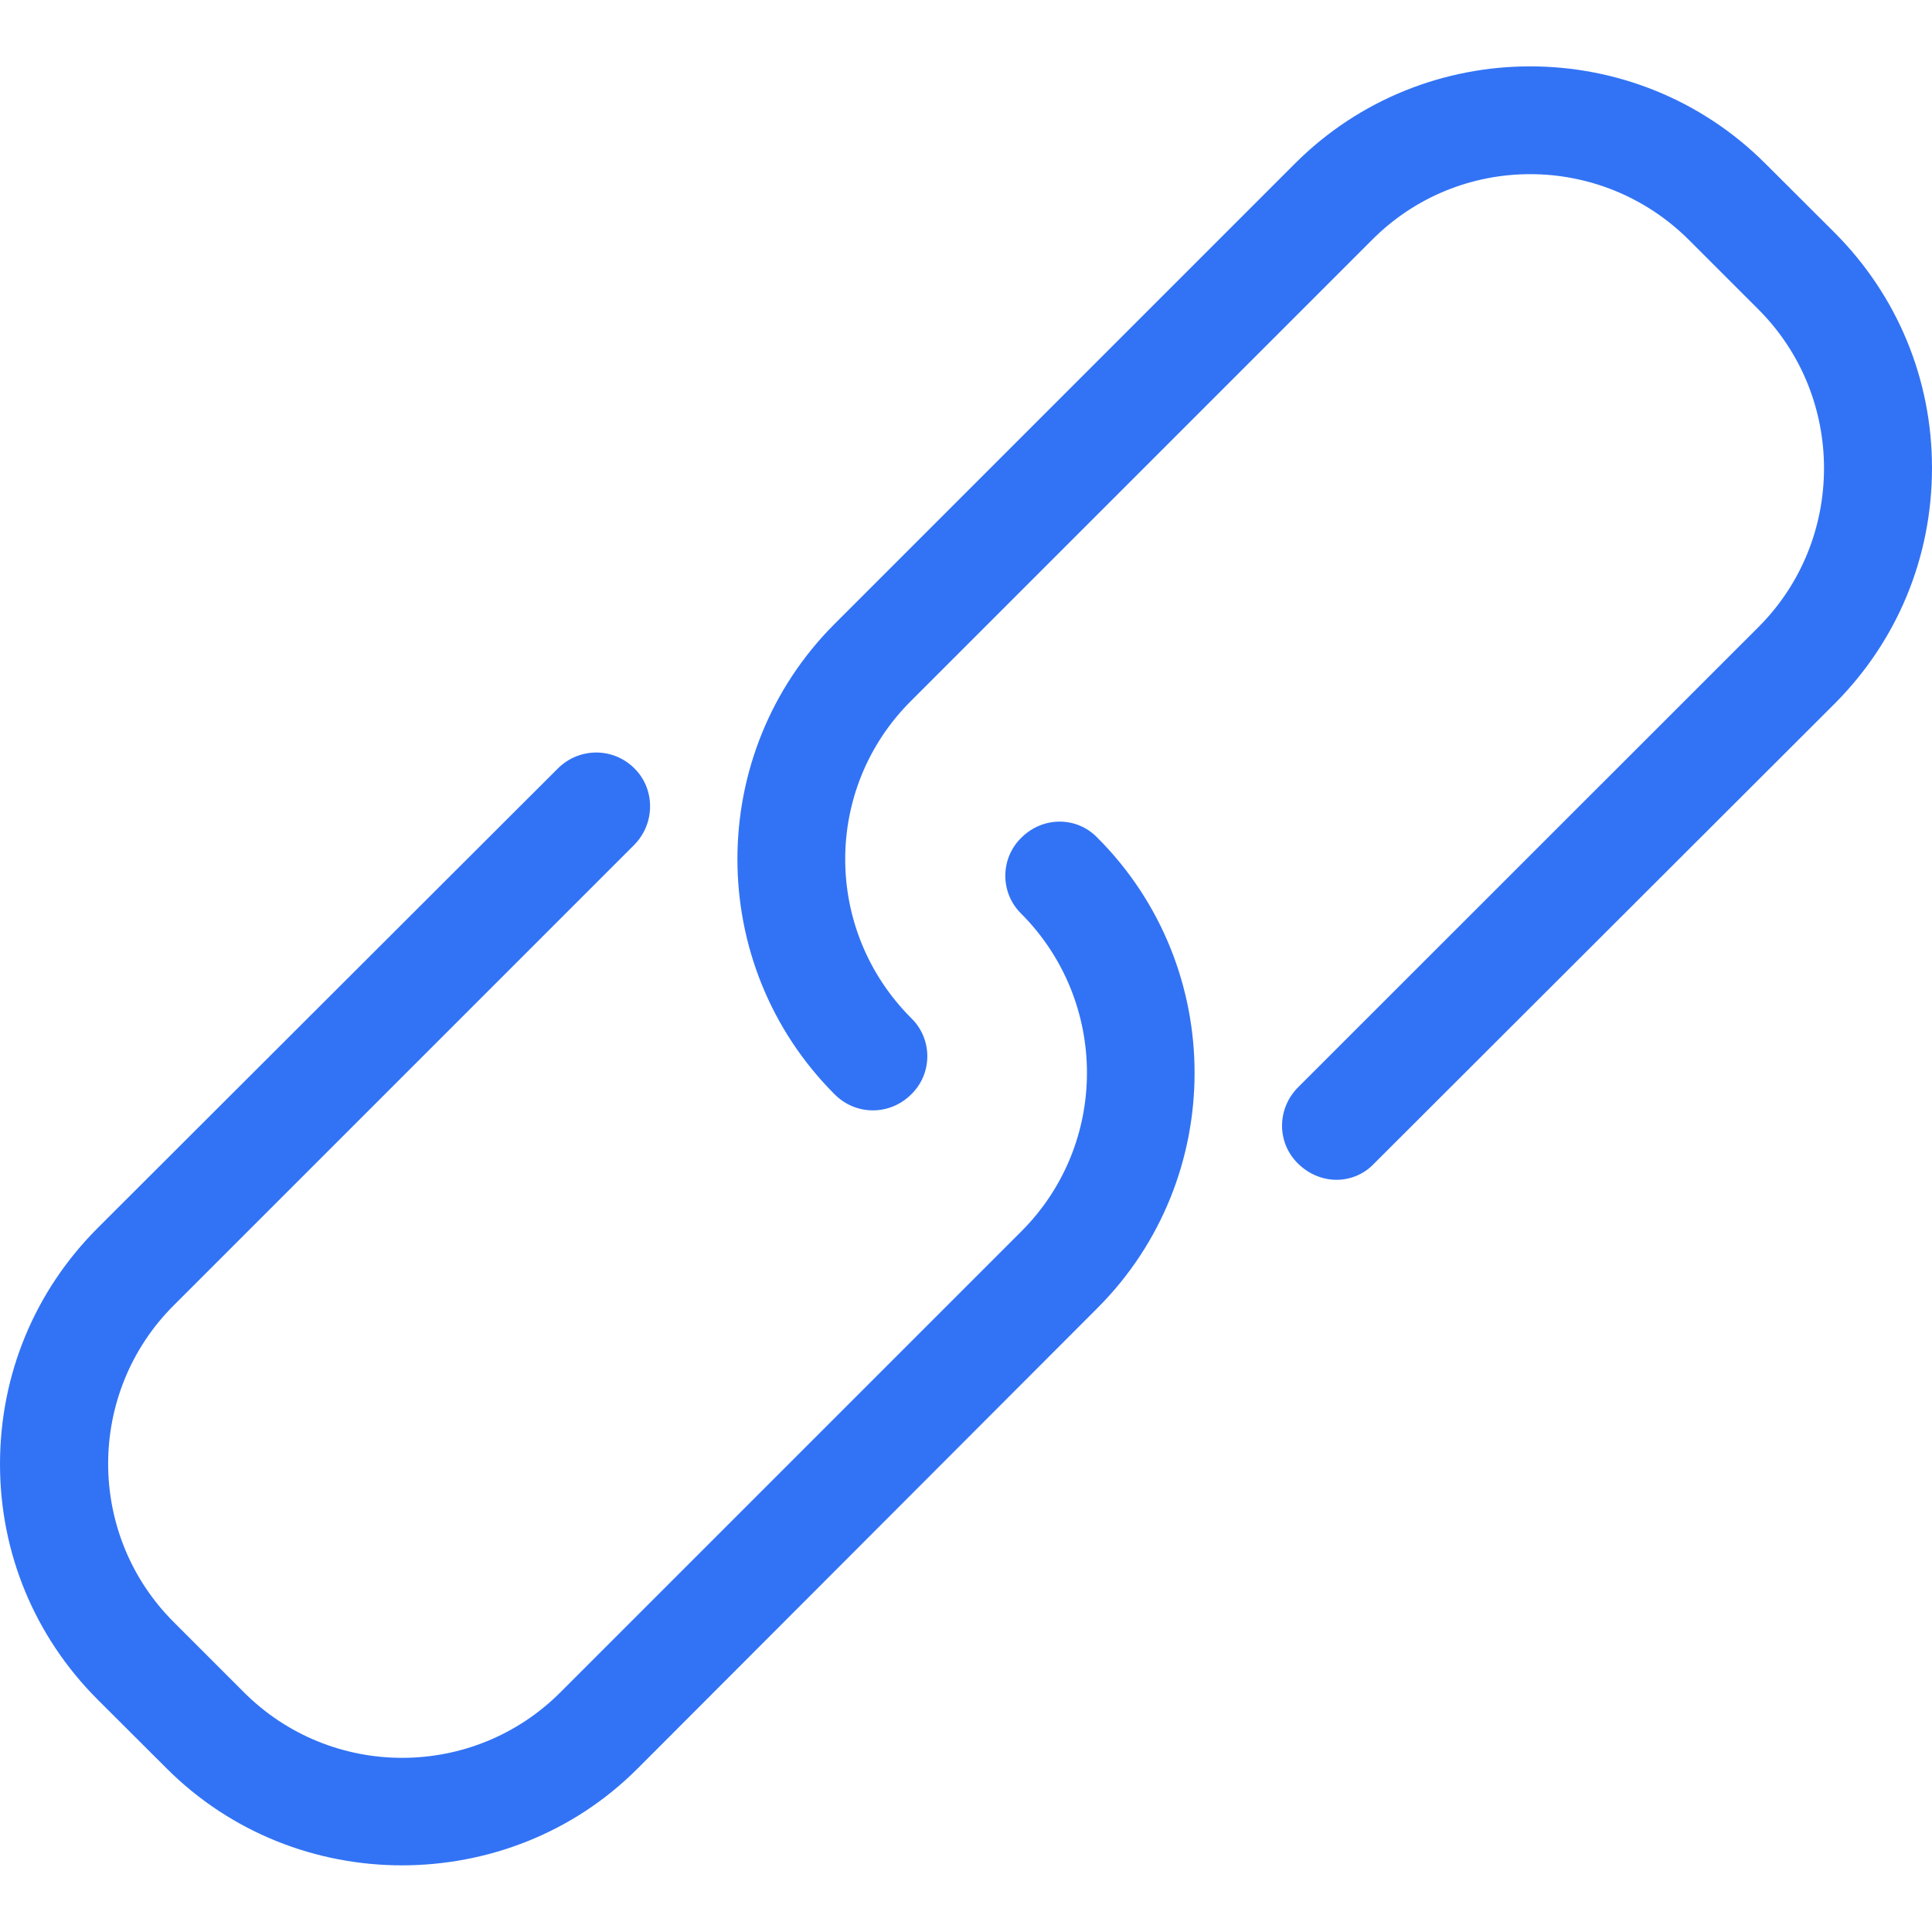
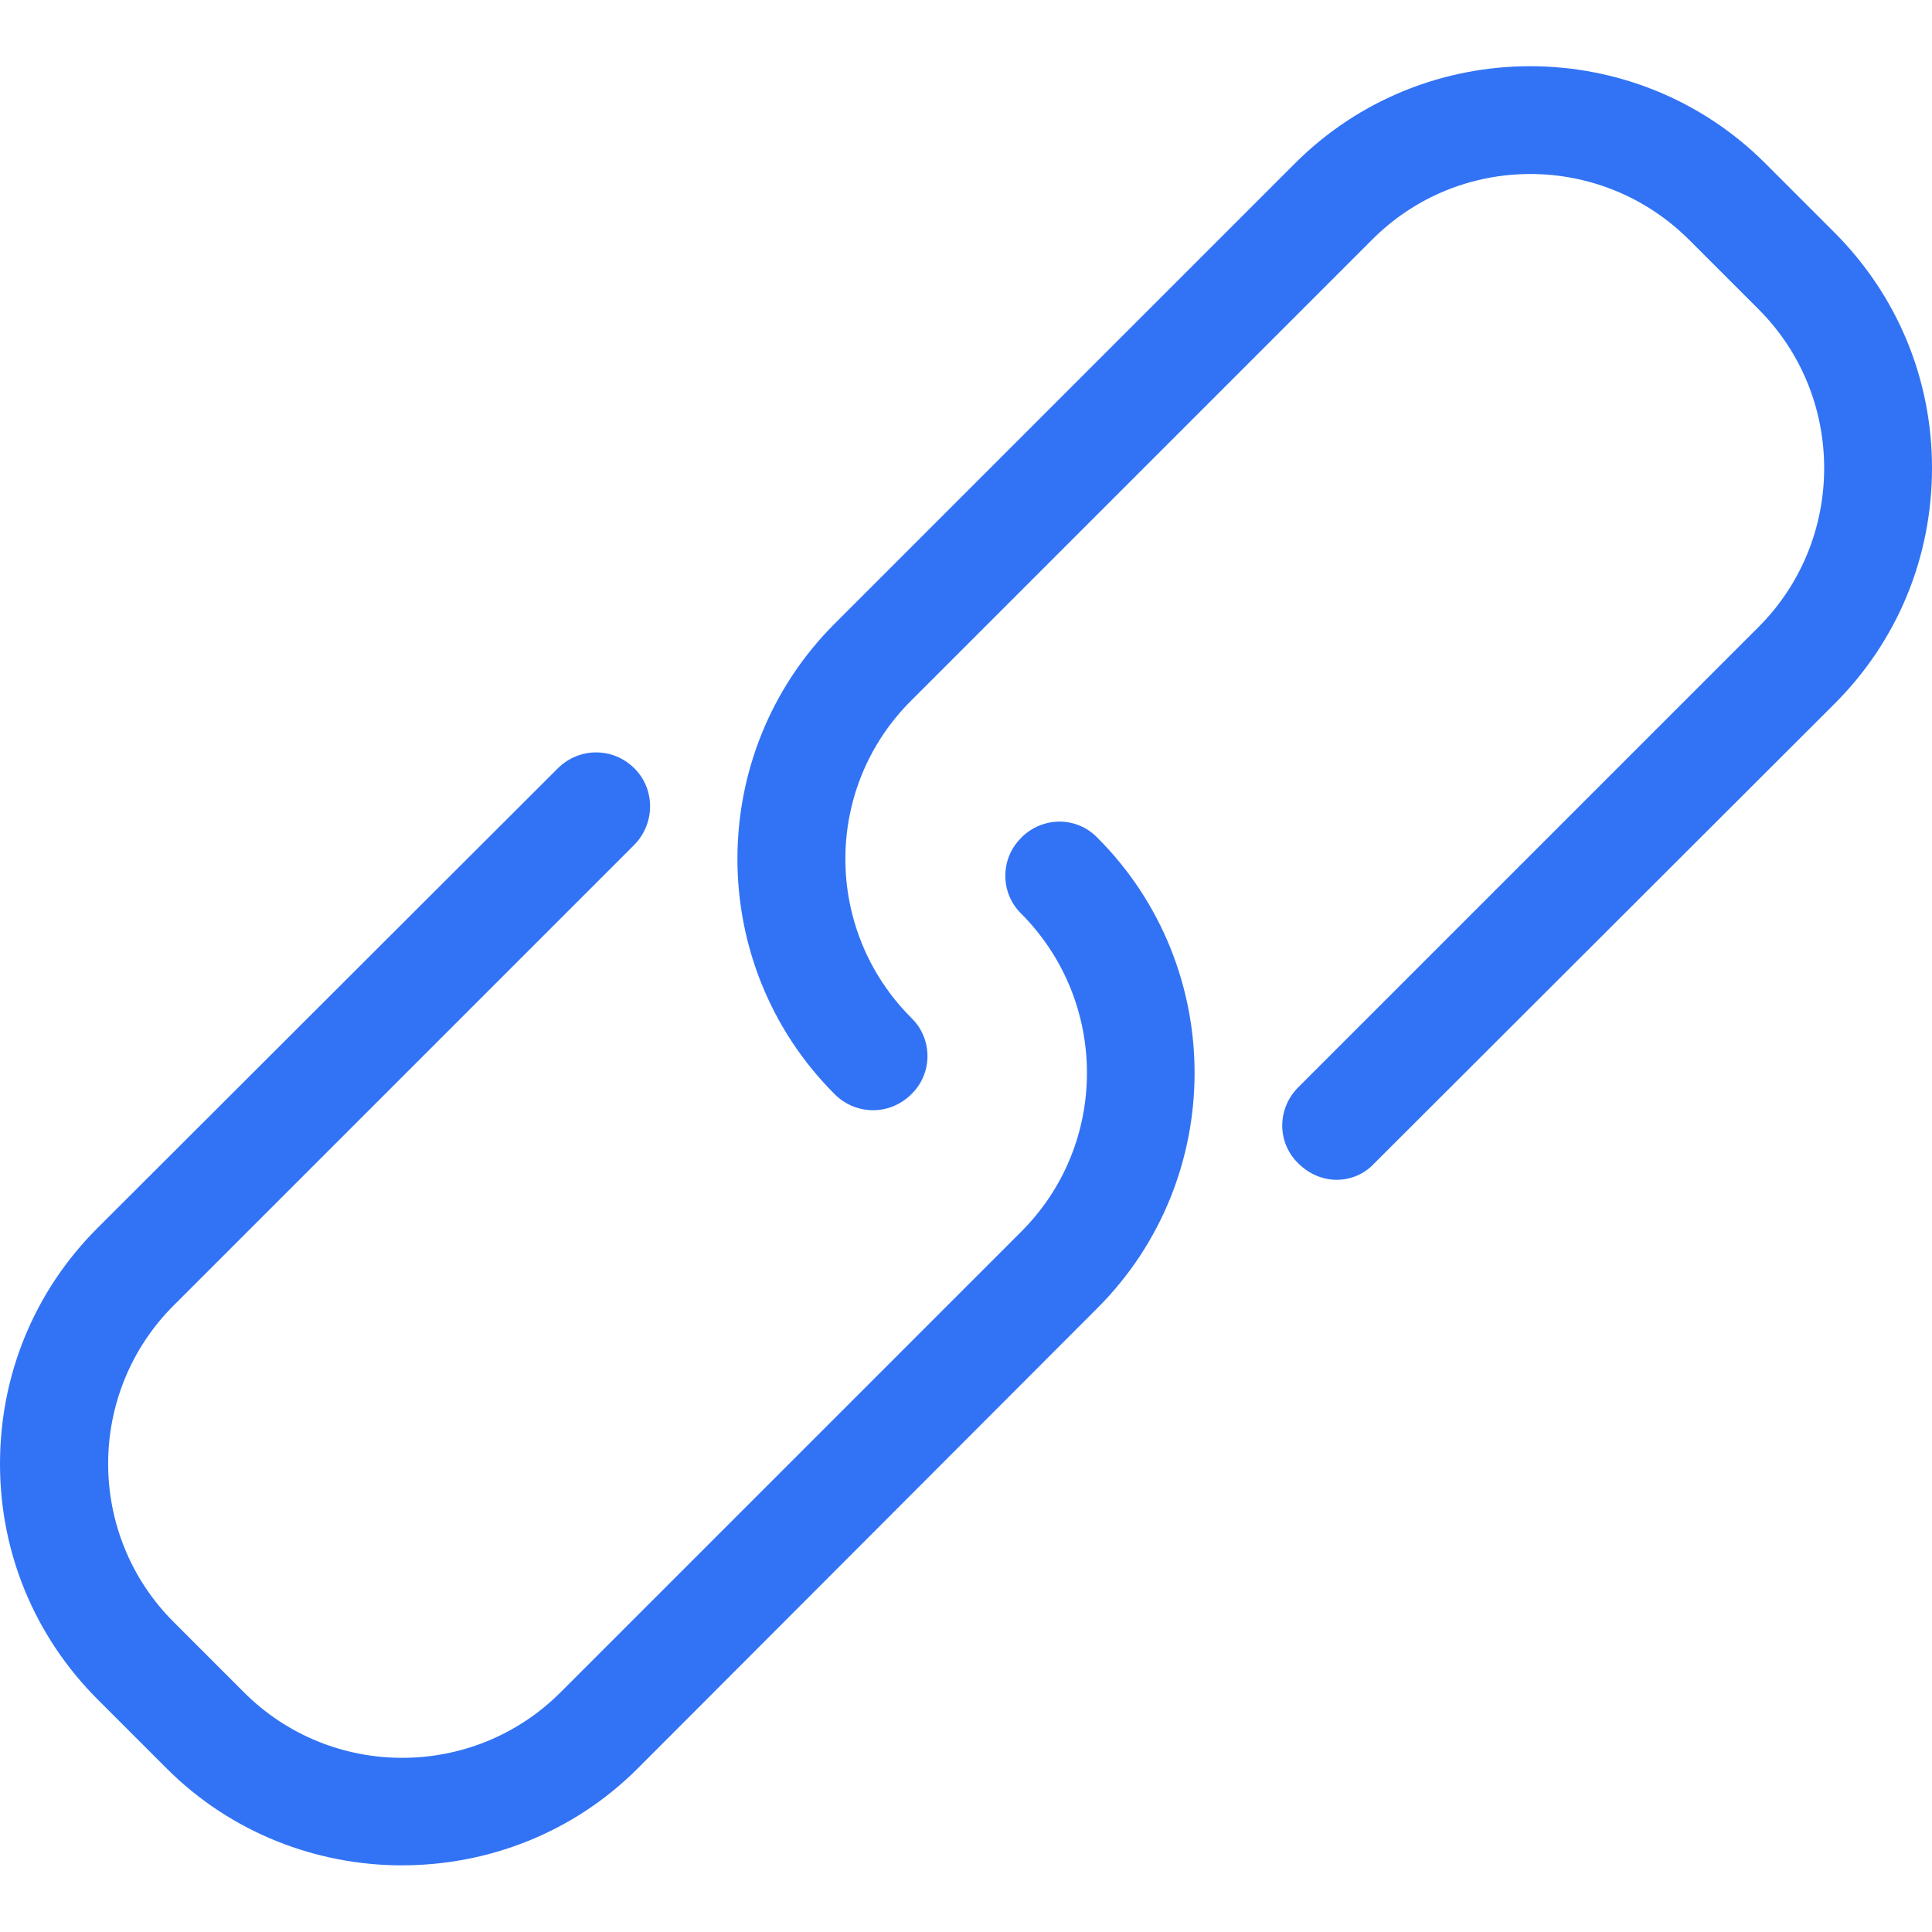
- <svg xmlns="http://www.w3.org/2000/svg" width="12pt" height="12pt" viewBox="0 0 12 12" version="1.1">
-   <g id="surface1">
-     <path style=" stroke:none;fill-rule:nonzero;fill:rgb(19.608%,45.098%,96.078%);fill-opacity:1;" d="M 6.344 5.203 C 6.211 5.332 6.211 5.547 6.344 5.676 C 6.887 6.223 6.887 7.105 6.344 7.648 L 3.484 10.508 C 2.941 11.055 2.055 11.055 1.512 10.508 L 1.082 10.078 C 0.535 9.535 0.535 8.648 1.082 8.105 L 3.941 5.246 C 4.07 5.113 4.07 4.902 3.941 4.773 C 3.809 4.641 3.598 4.641 3.465 4.773 L 0.605 7.629 C 0.215 8.02 0 8.539 0 9.094 C 0 9.645 0.215 10.164 0.605 10.555 L 1.035 10.984 C 1.438 11.387 1.969 11.586 2.496 11.586 C 3.027 11.586 3.559 11.387 3.961 10.984 L 6.816 8.125 C 7.621 7.32 7.621 6.008 6.816 5.203 C 6.688 5.07 6.477 5.07 6.344 5.203 Z M 6.344 5.203 " />
-     <path style=" stroke:none;fill-rule:nonzero;fill:rgb(19.608%,45.098%,96.078%);fill-opacity:1;" d="M 11.395 1.445 L 10.965 1.016 C 10.16 0.211 8.848 0.211 8.043 1.016 L 5.184 3.875 C 4.379 4.68 4.379 5.992 5.184 6.797 C 5.316 6.93 5.527 6.93 5.66 6.797 C 5.793 6.668 5.793 6.453 5.66 6.324 C 5.113 5.777 5.113 4.895 5.66 4.352 L 8.52 1.492 C 9.062 0.945 9.945 0.945 10.492 1.492 L 10.922 1.922 C 11.465 2.465 11.465 3.352 10.922 3.895 L 8.062 6.754 C 7.93 6.887 7.93 7.098 8.062 7.227 C 8.129 7.293 8.215 7.328 8.301 7.328 C 8.383 7.328 8.469 7.297 8.535 7.227 L 11.395 4.371 C 11.785 3.98 12 3.461 12 2.906 C 12 2.355 11.785 1.836 11.395 1.445 Z M 11.395 1.445 " />
+ <svg xmlns="http://www.w3.org/2000/svg" height="12pt" viewBox="0 0 12 12" width="12pt">
+   <g fill="#3273f5">
+     <path d="m6.344 5.203c-.133.129-.133.344 0 .473.543.547.543 1.43 0 1.973l-2.859 2.859c-.543.547-1.43.547-1.973 0l-.43-.43c-.547-.543-.547-1.43 0-1.973l2.859-2.859c.129-.133.129-.344 0-.473-.133-.133-.344-.133-.477 0l-2.859 2.855c-.391.391-.605.91-.605 1.465 0 .551.215 1.07.605 1.461l.43.43c.402.402.934.602 1.461.602.531 0 1.062-.199 1.465-.602l2.855-2.859c.805-.805.805-2.117 0-2.922-.129-.133-.34-.133-.473 0zm0 0" />
+     <path d="m11.395 1.445-.43-.43c-.805-.805-2.117-.805-2.922 0l-2.859 2.859c-.805.805-.805 2.117 0 2.922.133.133.344.133.477 0 .133-.129.133-.344 0-.473-.547-.547-.547-1.43 0-1.973l2.859-2.859c.543-.547 1.426-.547 1.973 0l.43.43c.543.543.543 1.43 0 1.973l-2.859 2.859c-.133.133-.133.344 0 .473.066.066.152.102.238.102.082 0 .168-.031.234-.102l2.859-2.855c.391-.391.605-.91.605-1.465 0-.551-.215-1.07-.605-1.461zm0 0" />
  </g>
</svg>
